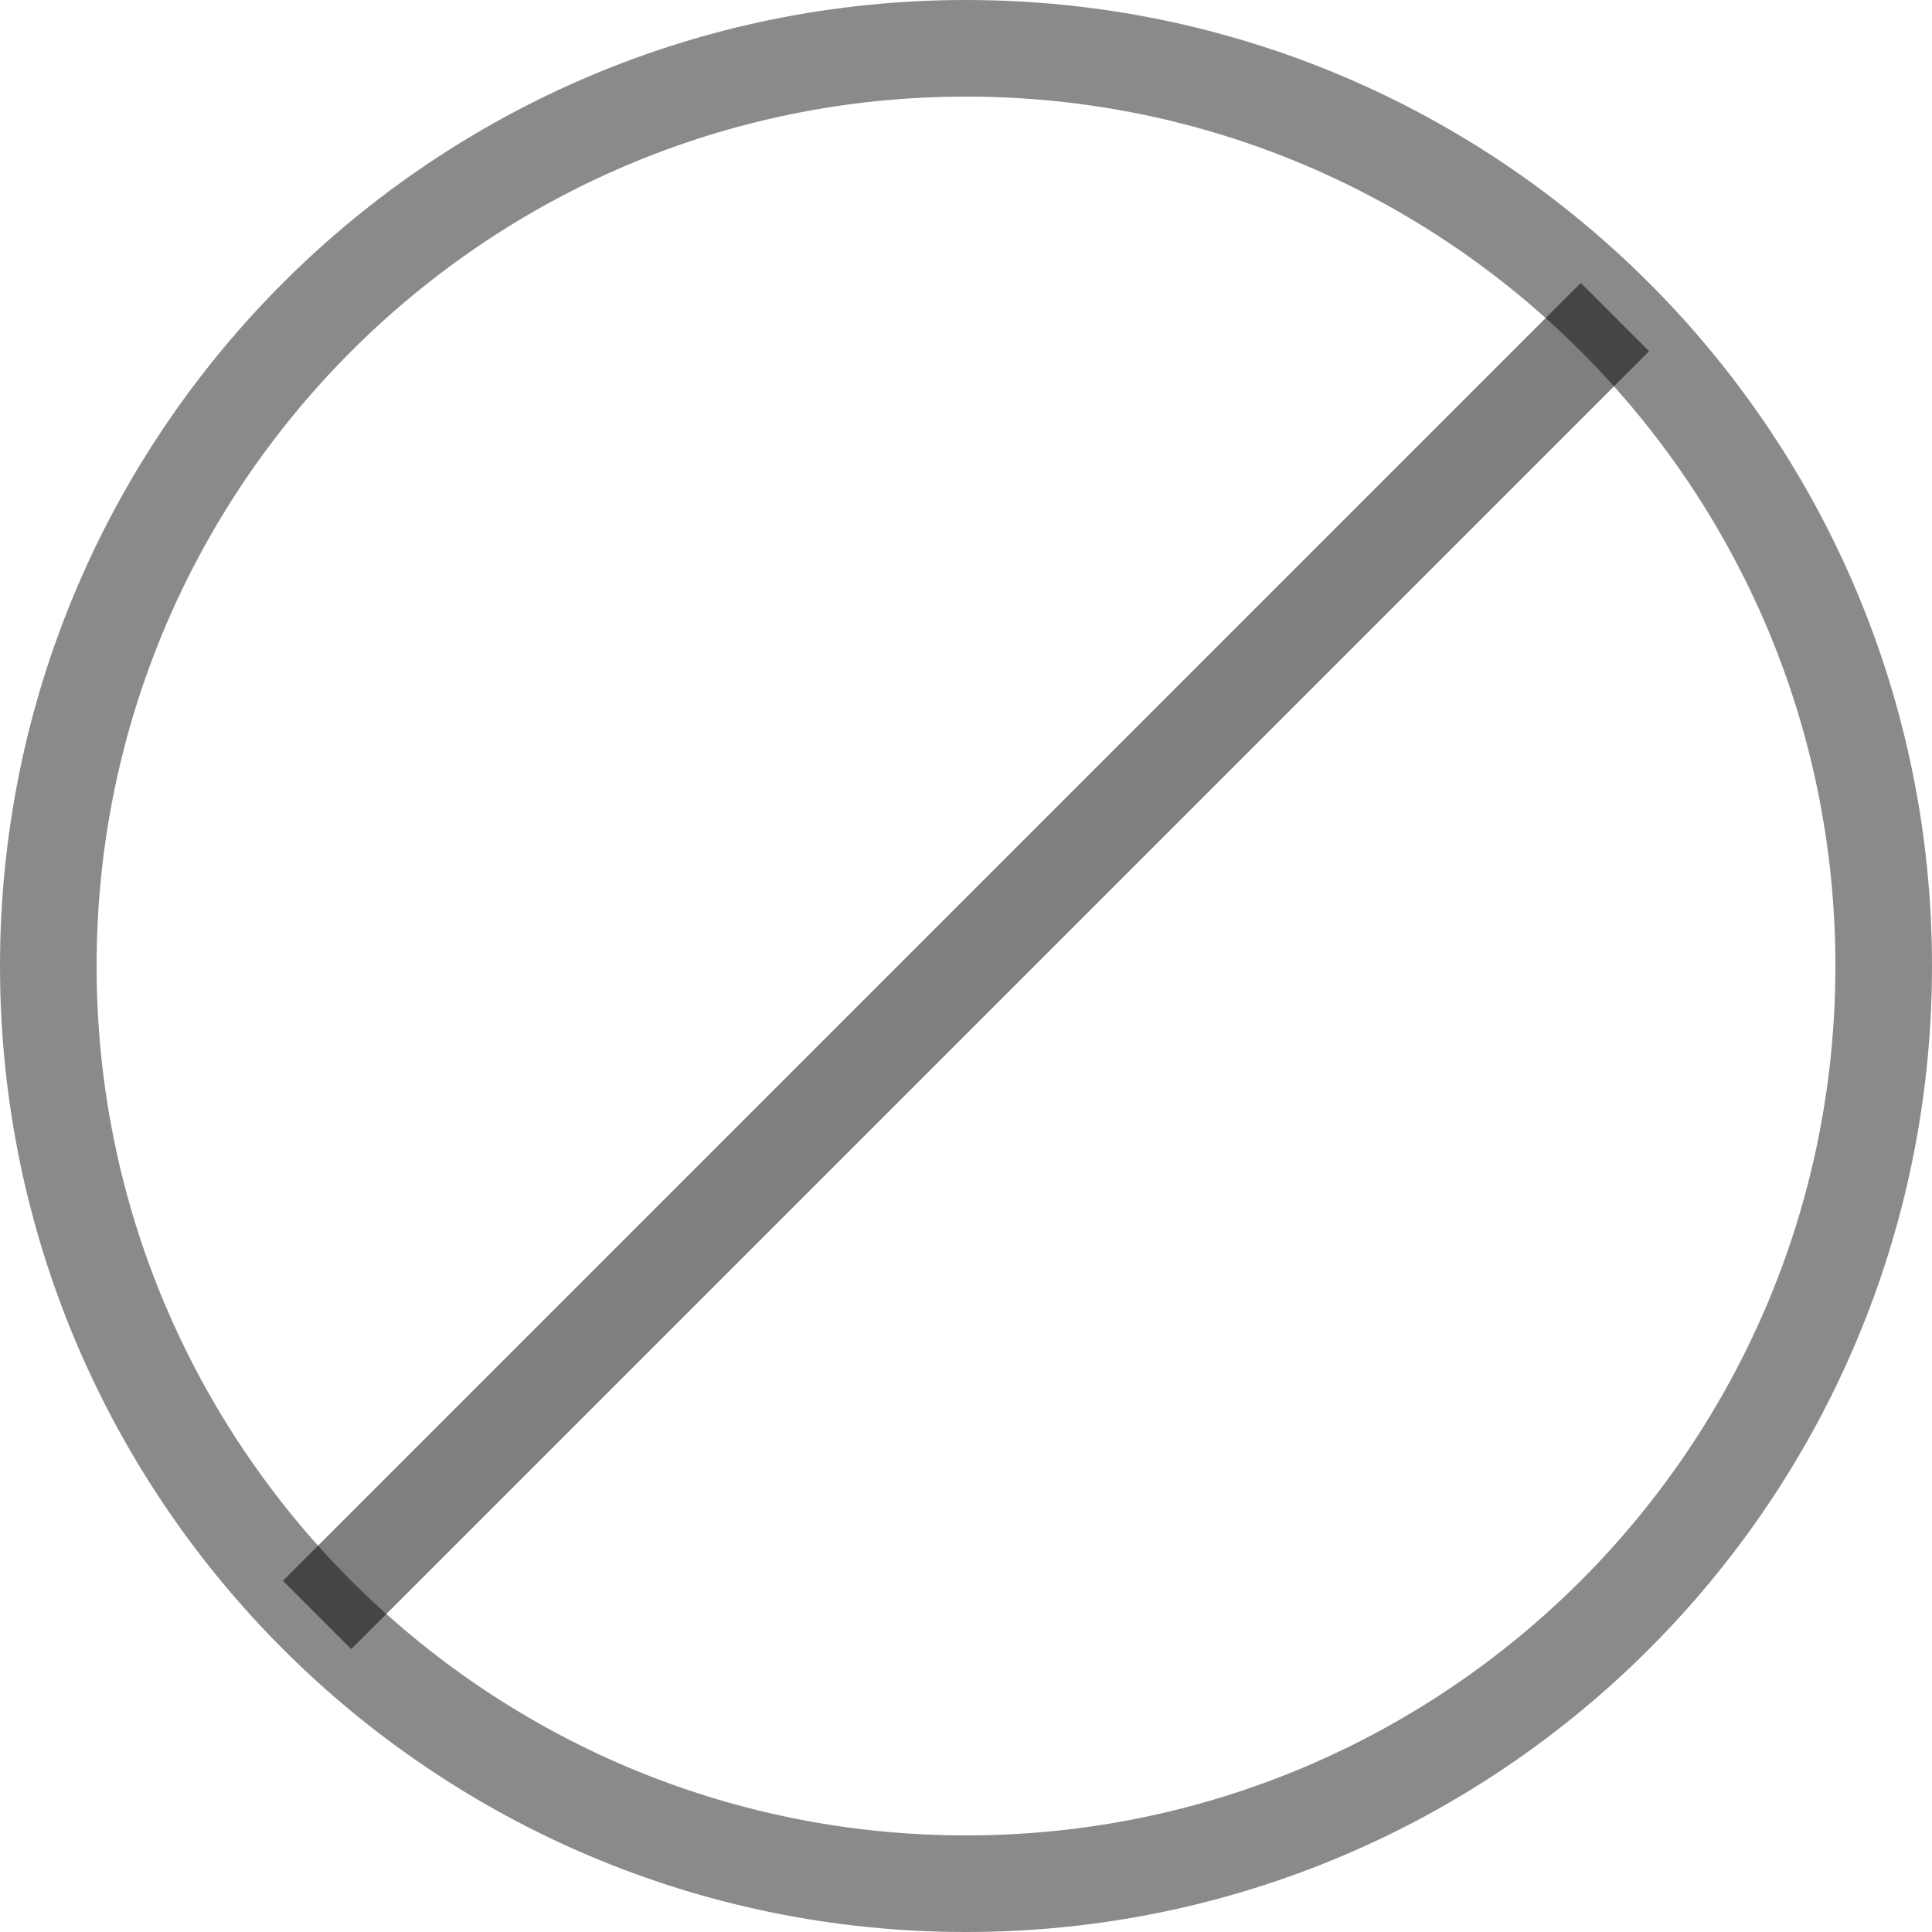
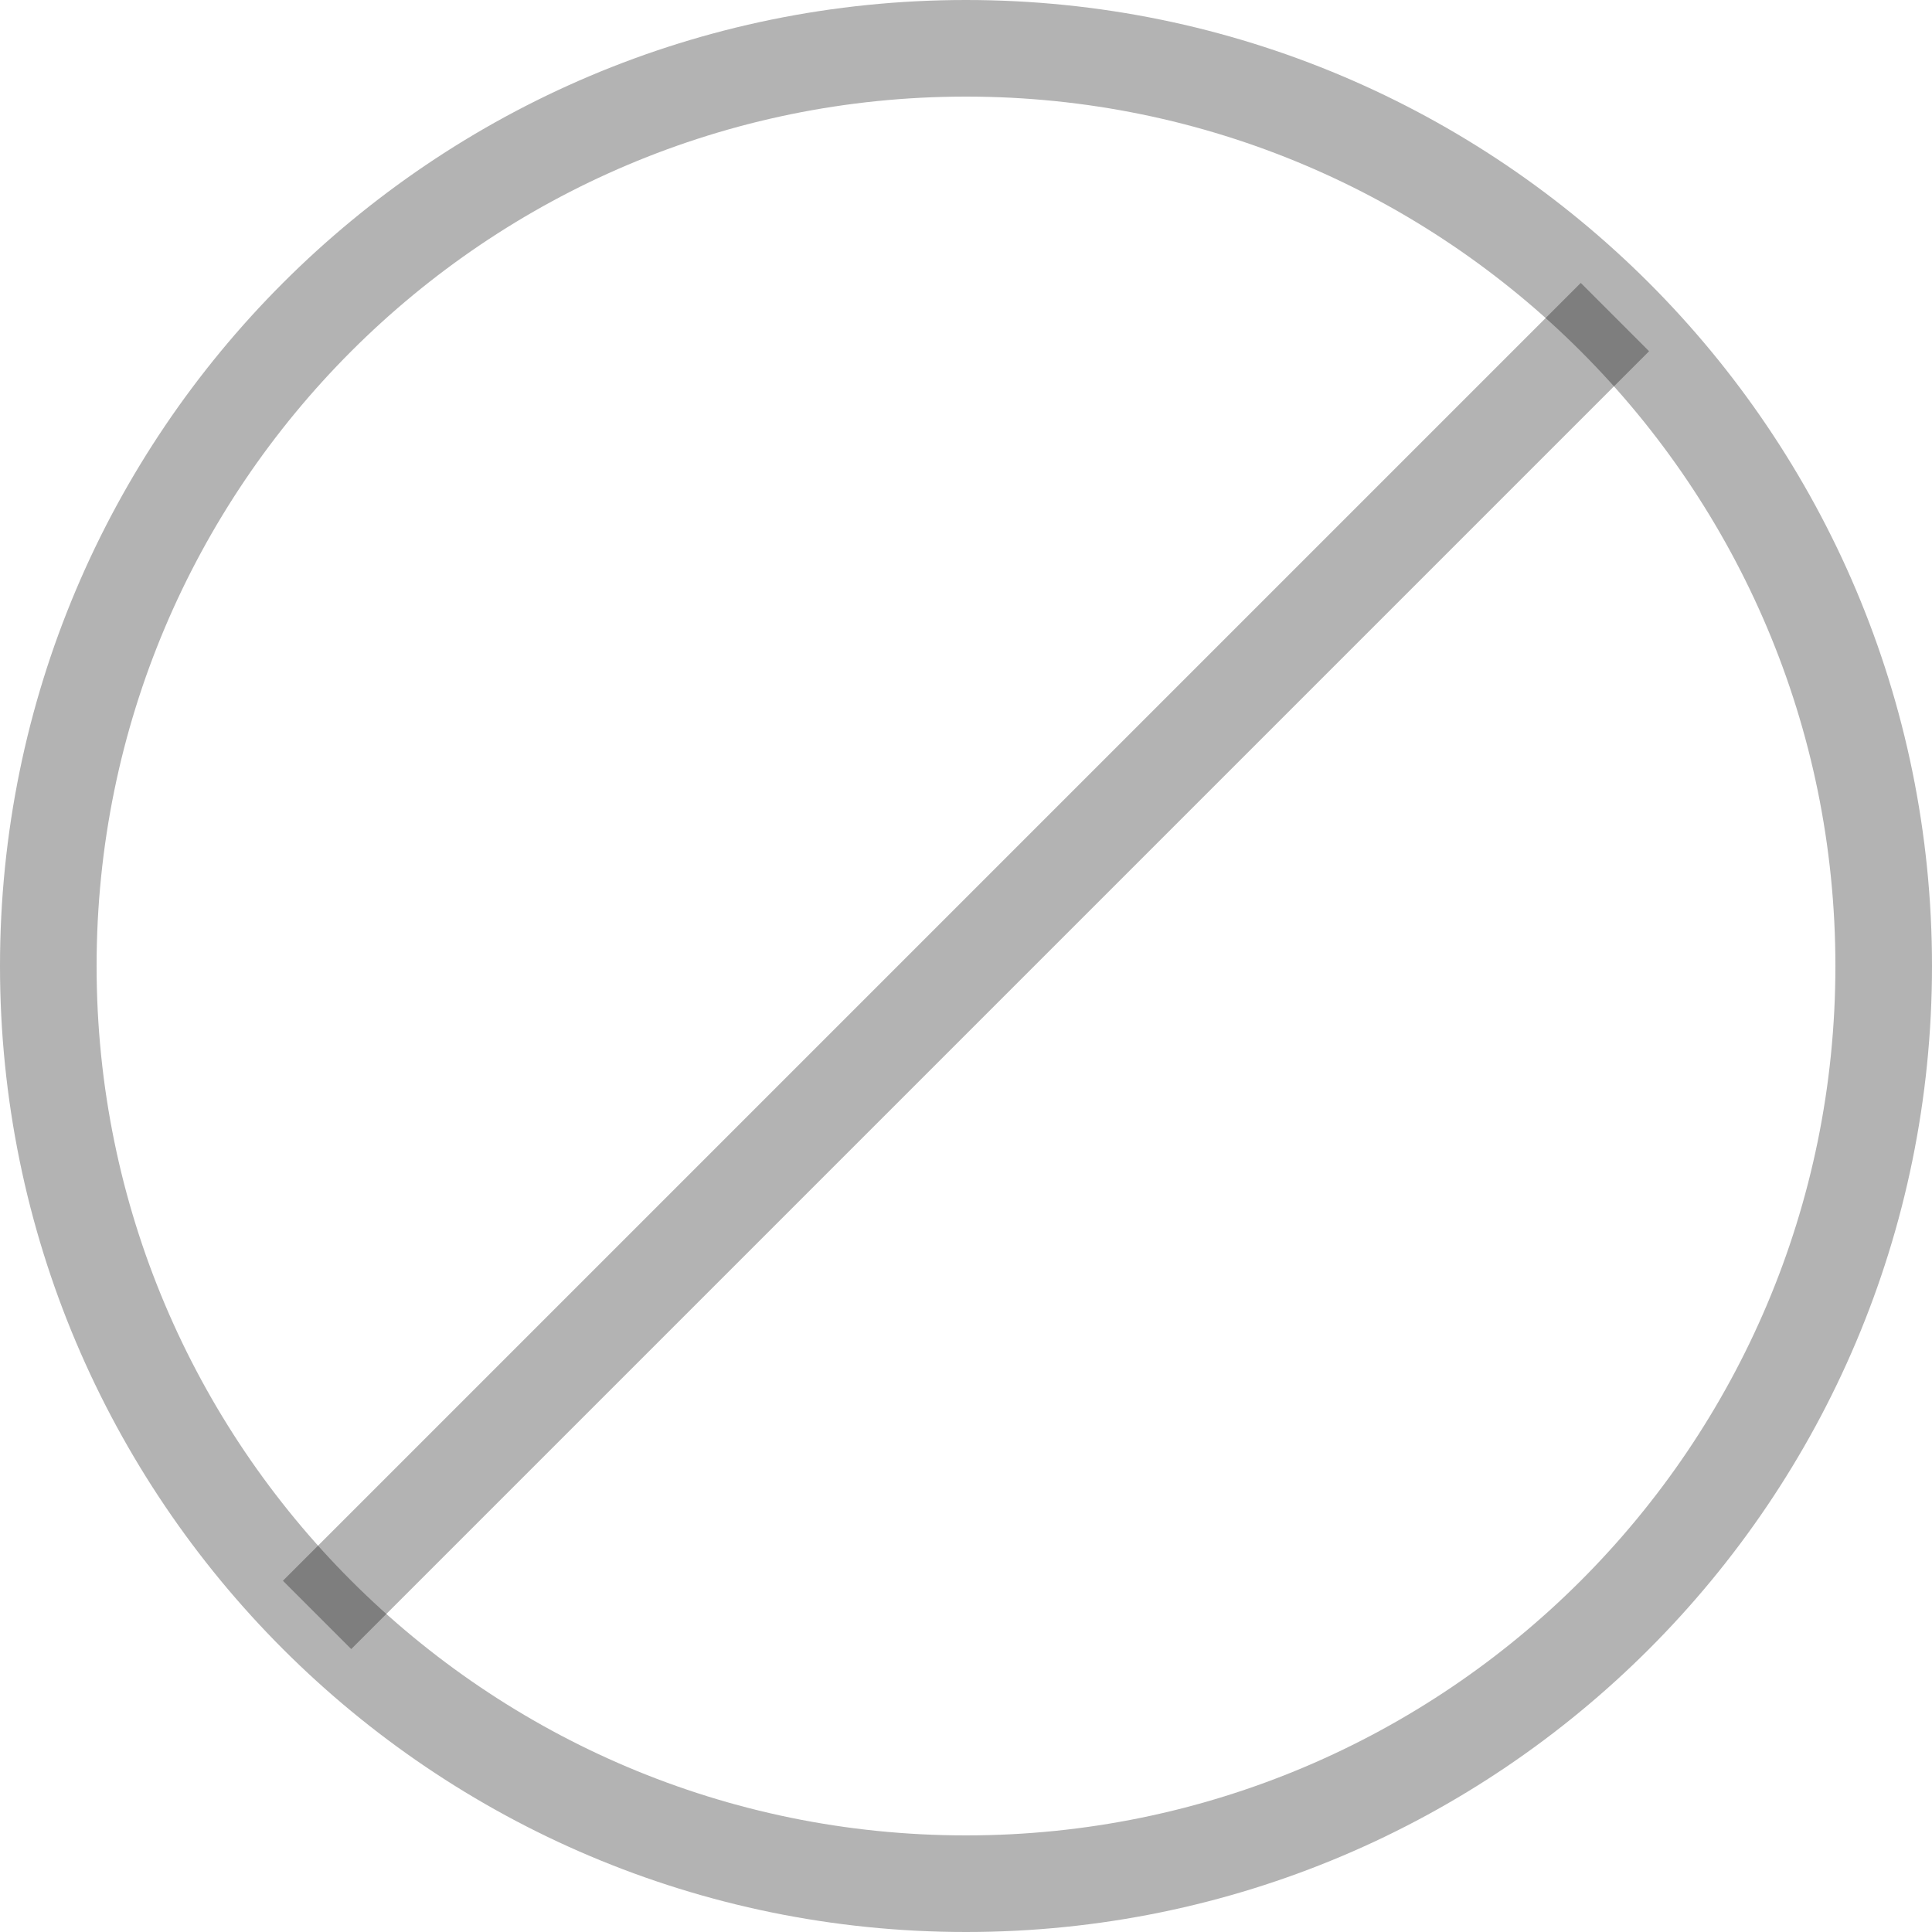
- <svg xmlns="http://www.w3.org/2000/svg" version="1.1" width="1024" height="1024" viewBox="0 0 1024 1024">
-   <g id="icomoon-ignore">
- </g>
-   <path fill="none" opacity="0.5" stroke="#171616" stroke-width="51.2" stroke-miterlimit="4" stroke-linecap="butt" stroke-linejoin="miter" d="M512 998.4c268.621 0 486.4-217.779 486.4-486.4s-217.779-486.4-486.4-486.4-486.4 217.779-486.4 486.4 217.779 486.4 486.4 486.4z" />
-   <path opacity="0.5" fill="#000" d="M149.961 837.835l687.873-687.873 36.204 36.204-687.873 687.873z" />
+ <svg xmlns="http://www.w3.org/2000/svg" version="1.1" width="50" height="50" viewBox="0 0 50 50">
+   <path fill="none" stroke-opacity="0.3" stroke="#000" stroke-width="2.5" stroke-miterlimit="4" stroke-linecap="butt" stroke-linejoin="miter" d="M25 48.75c13.116 0 23.75-10.634 23.75-23.75s-10.634-23.75-23.75-23.75-23.75 10.634-23.75 23.75 10.634 23.75 23.75 23.75z" />
+   <path opacity="0.3" d="M7.322 40.91l33.588-33.588 1.768 1.768-33.588 33.588z" />
</svg>
